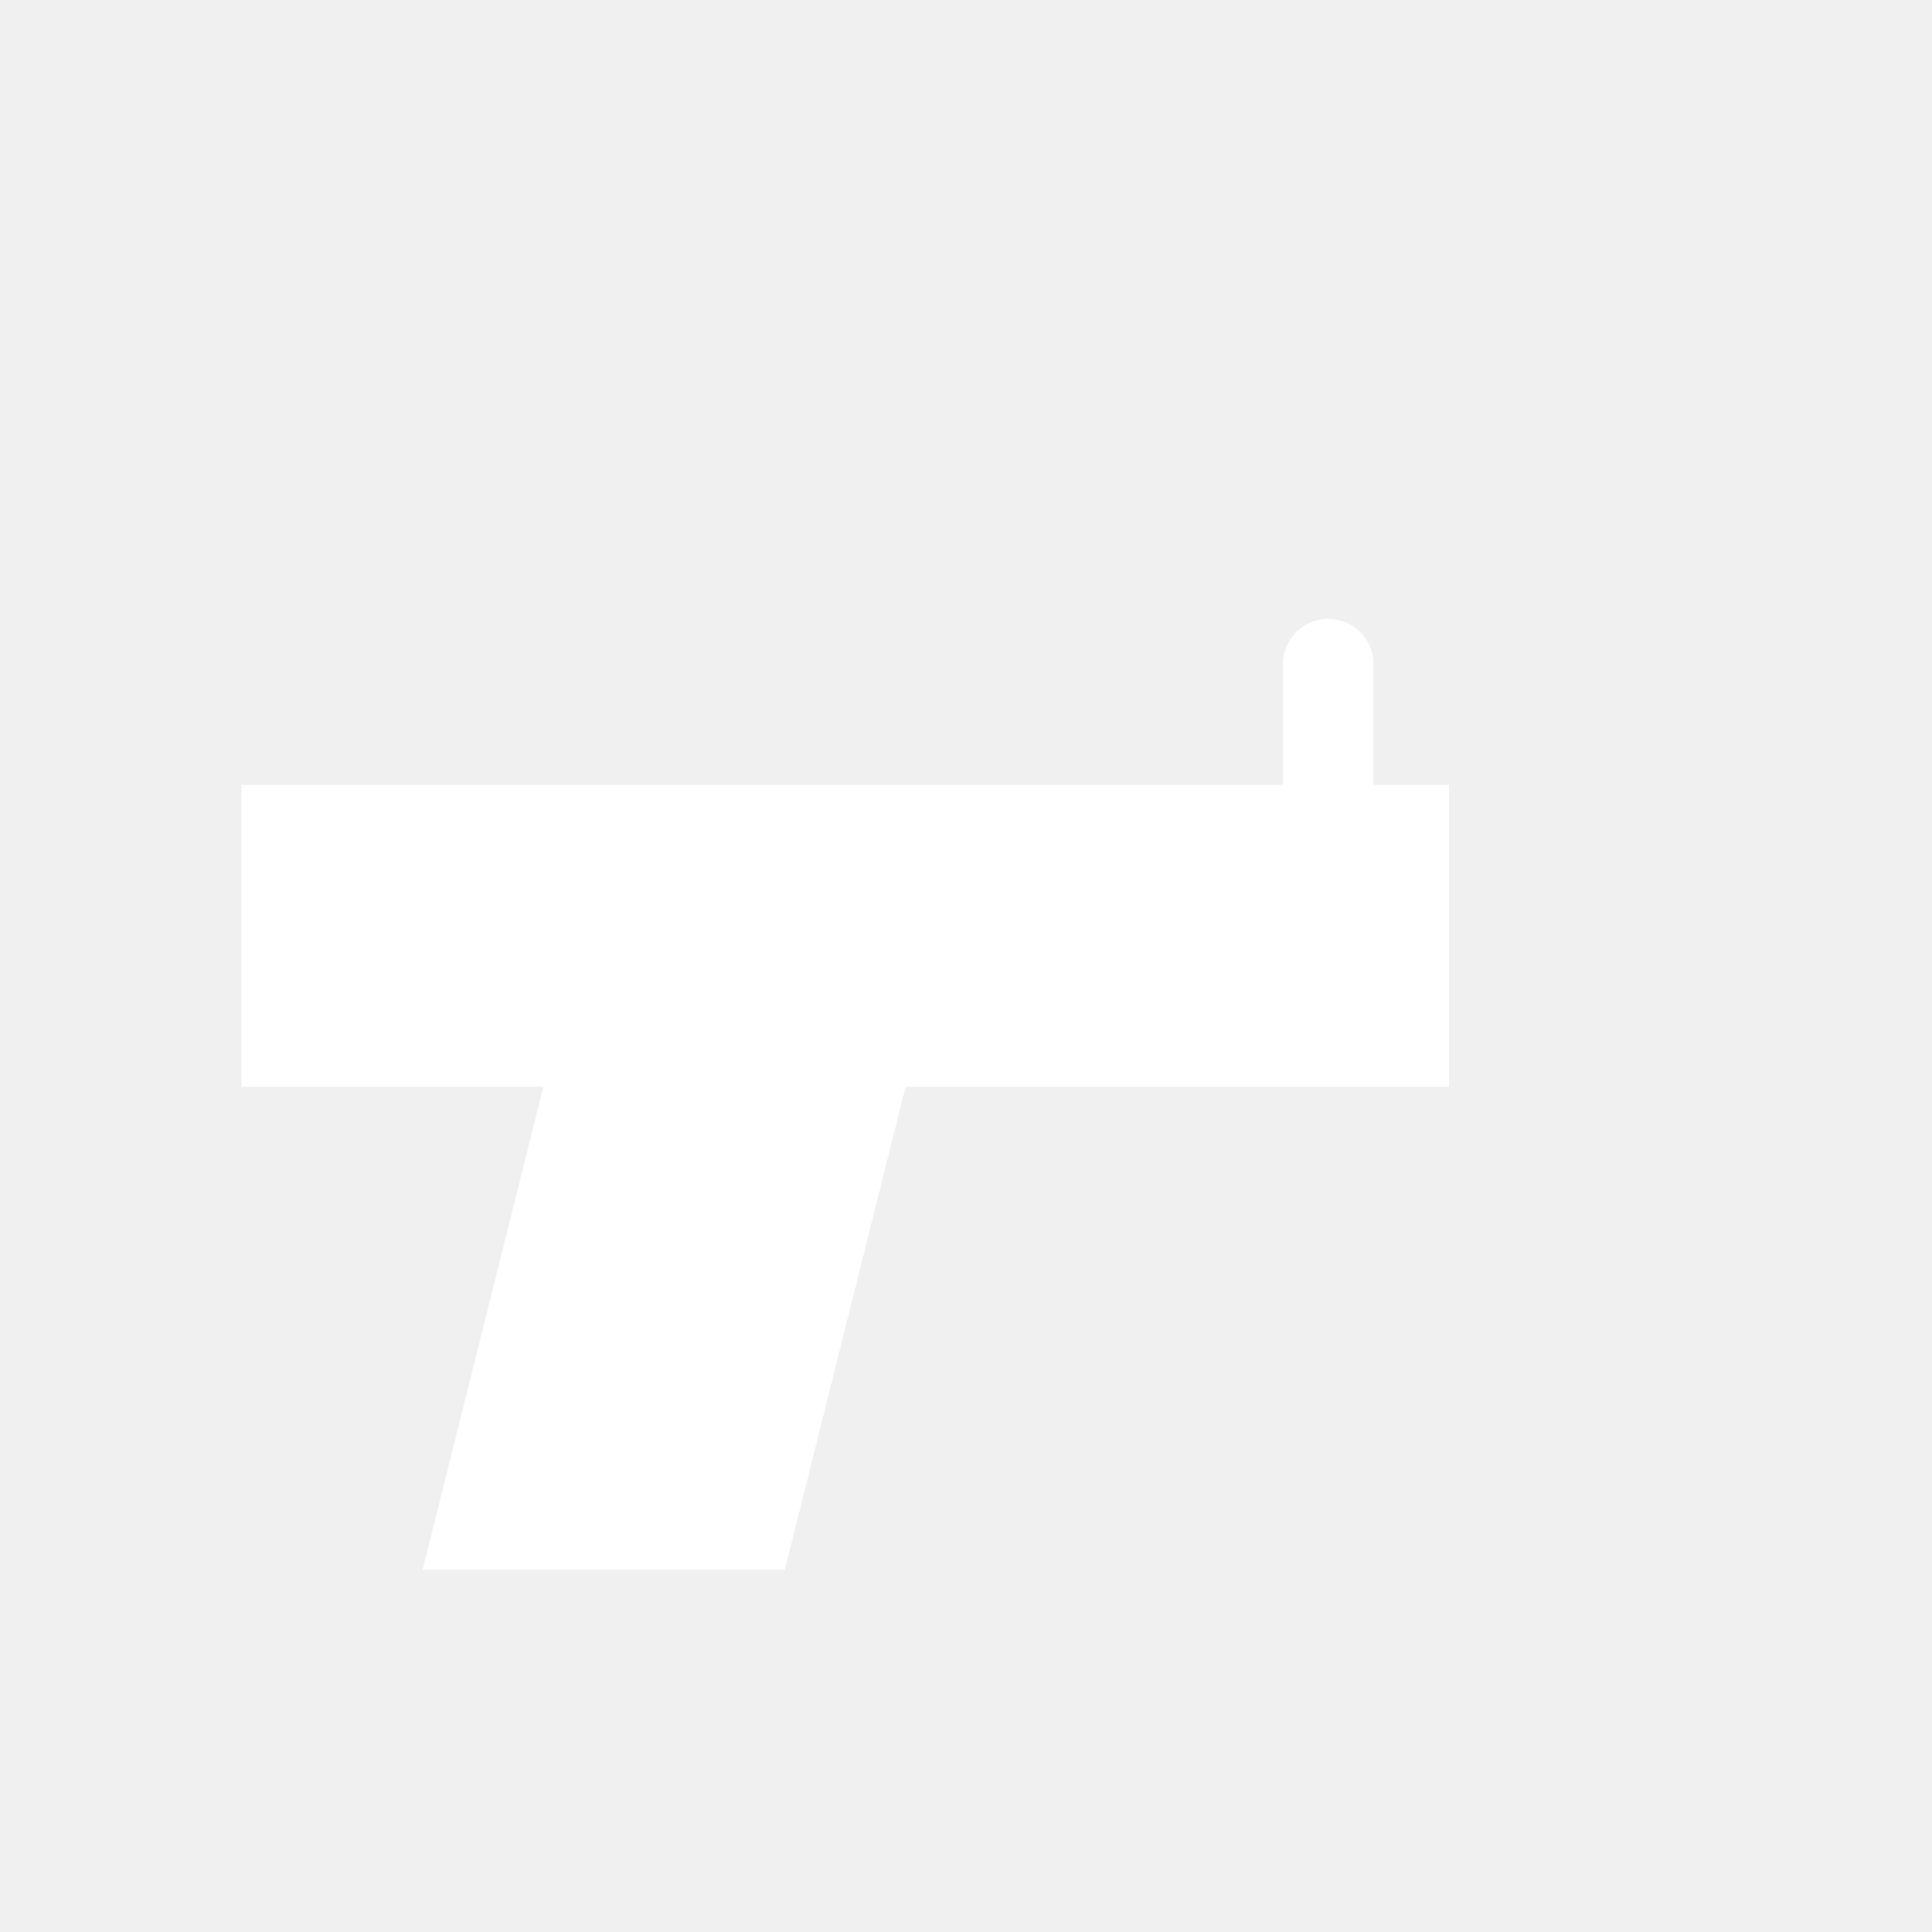
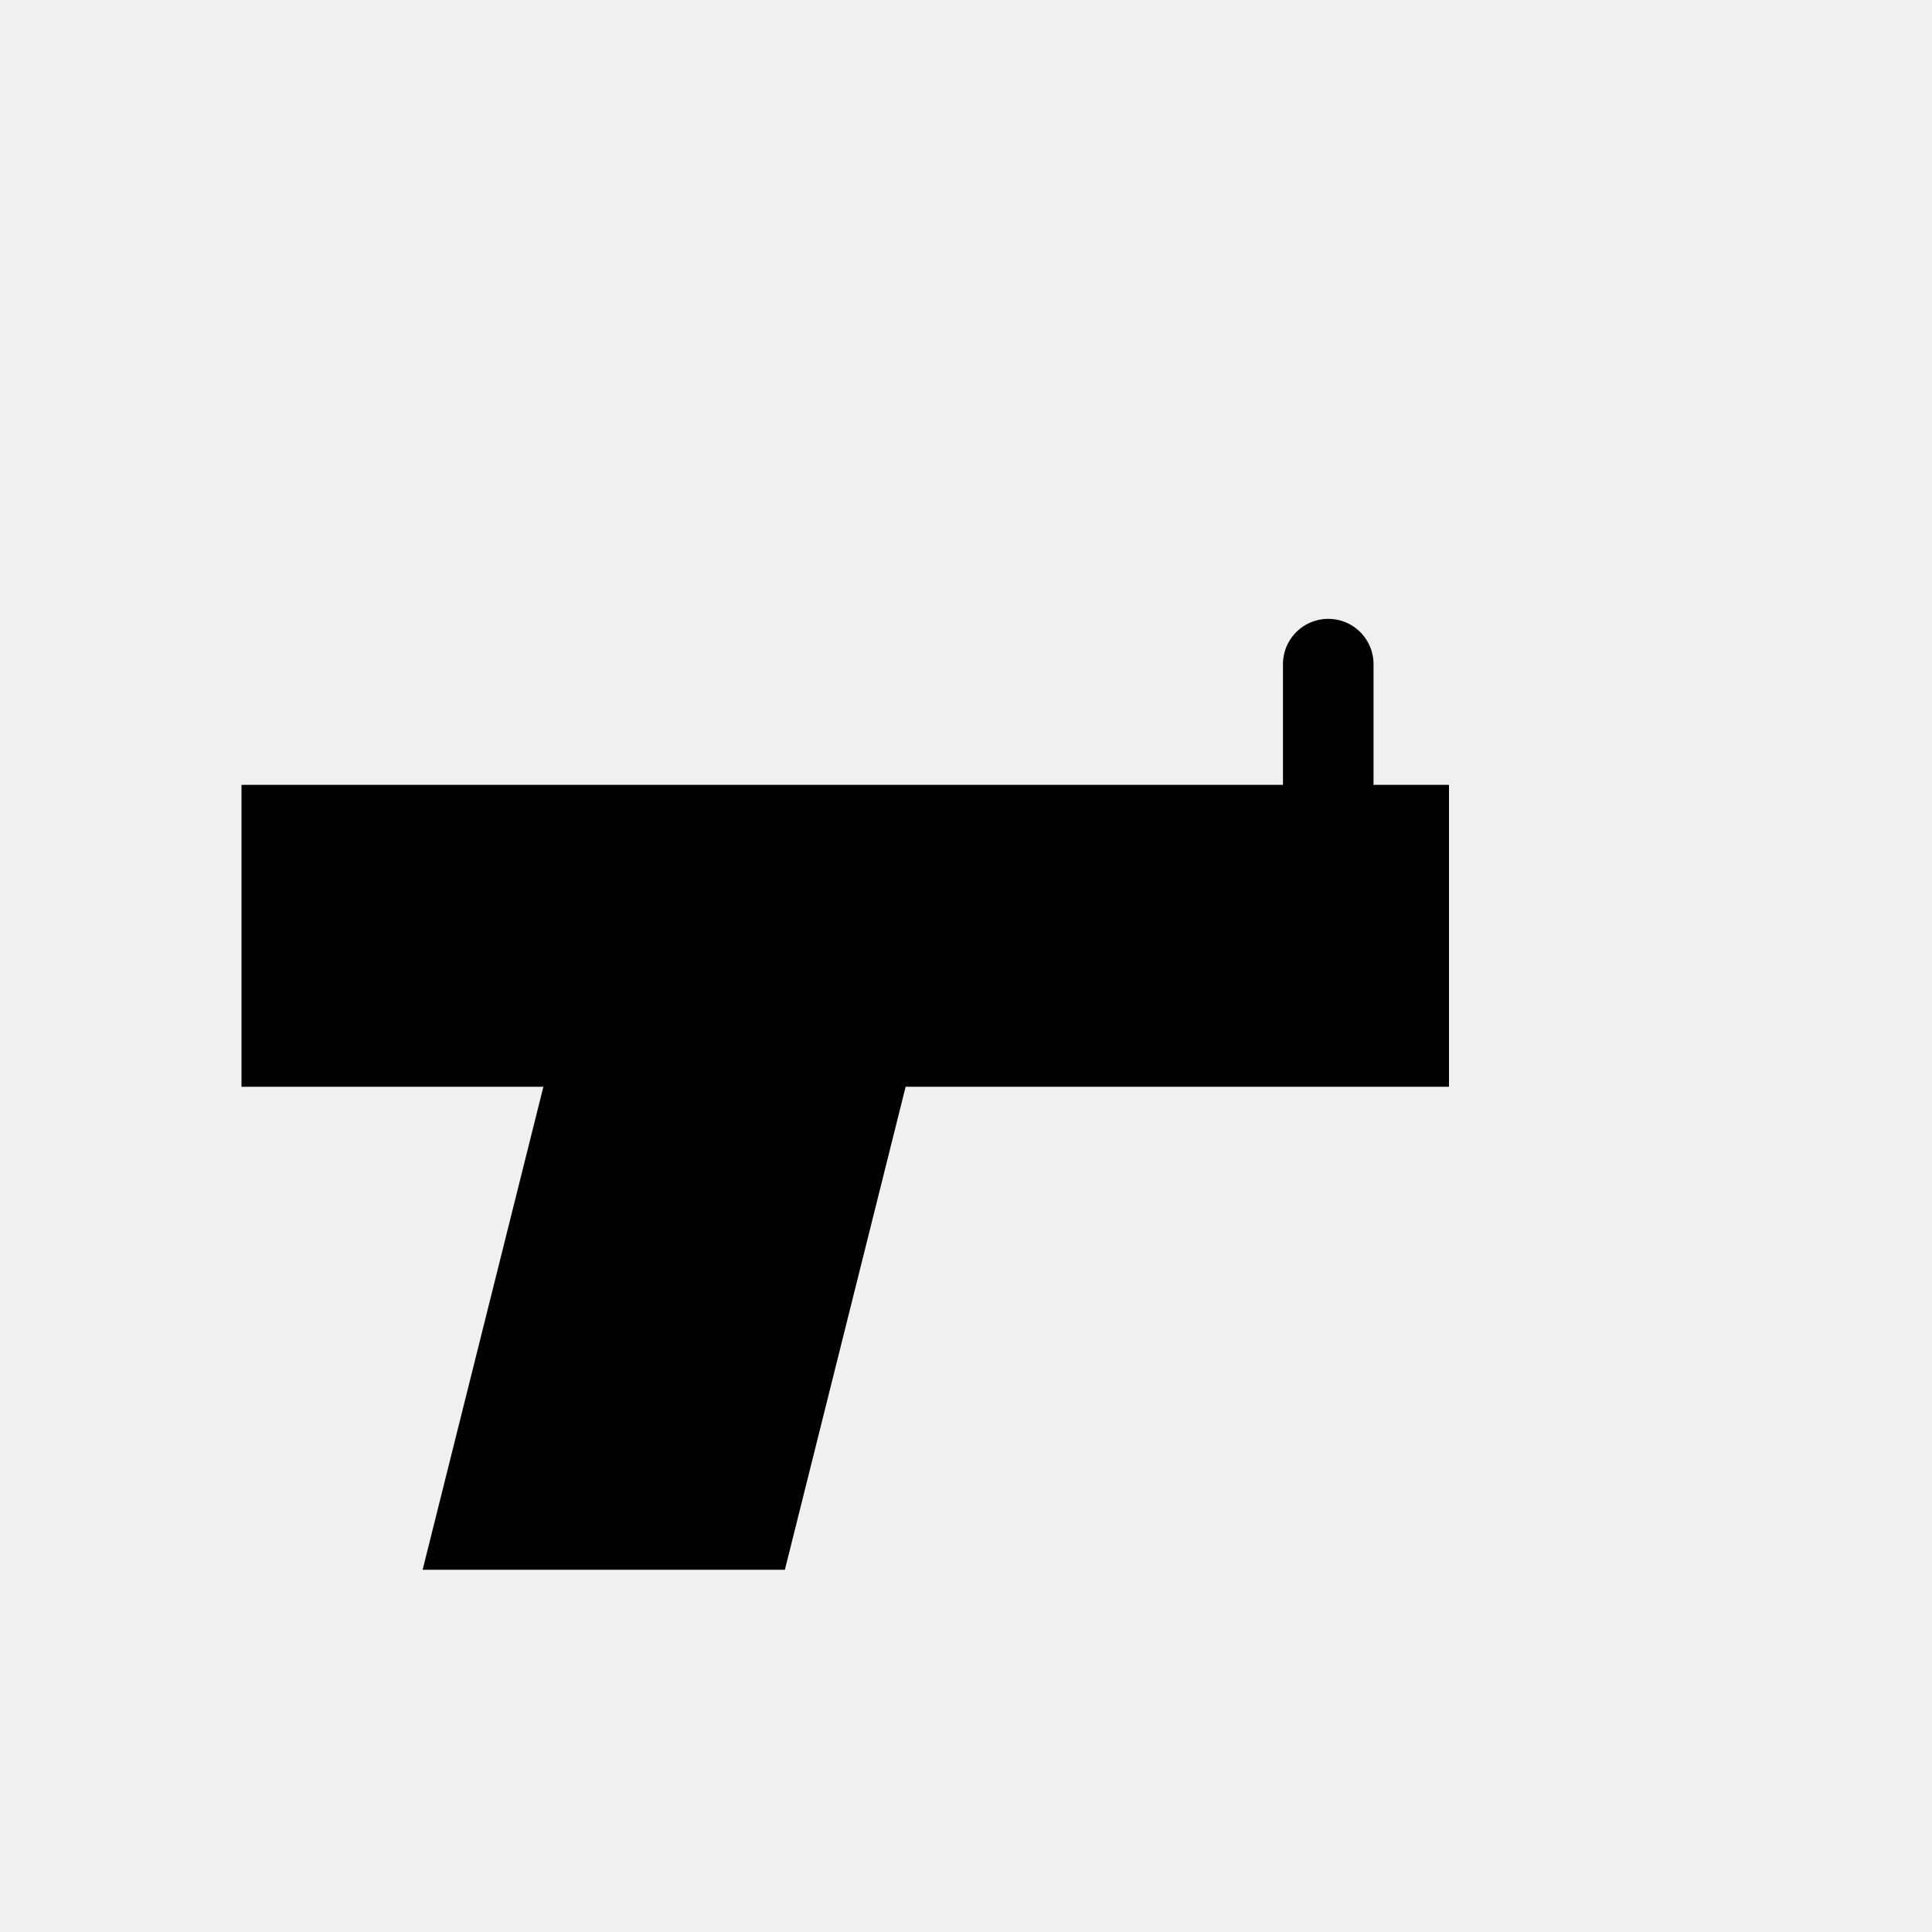
- <svg xmlns="http://www.w3.org/2000/svg" viewBox="0 0 64 64" width="256" height="256" fill="none" stroke="#ffffff" stroke-width="4" stroke-linecap="round" stroke-linejoin="round">
-   <path d="M8 26h40v10H30l-4 16H14l4-16H8z" fill="#ffffff" stroke="none" />
+ <svg xmlns="http://www.w3.org/2000/svg" viewBox="0 0 64 64" width="256" height="256" fill="none" stroke="currentColor" stroke-width="4" stroke-linecap="round" stroke-linejoin="round">
+   <path d="M8 26h40v10H30l-4 16H14l4-16H8z" fill="currentColor" stroke="none" />
  <path d="M44 22v4" stroke-width="3" />
</svg>
